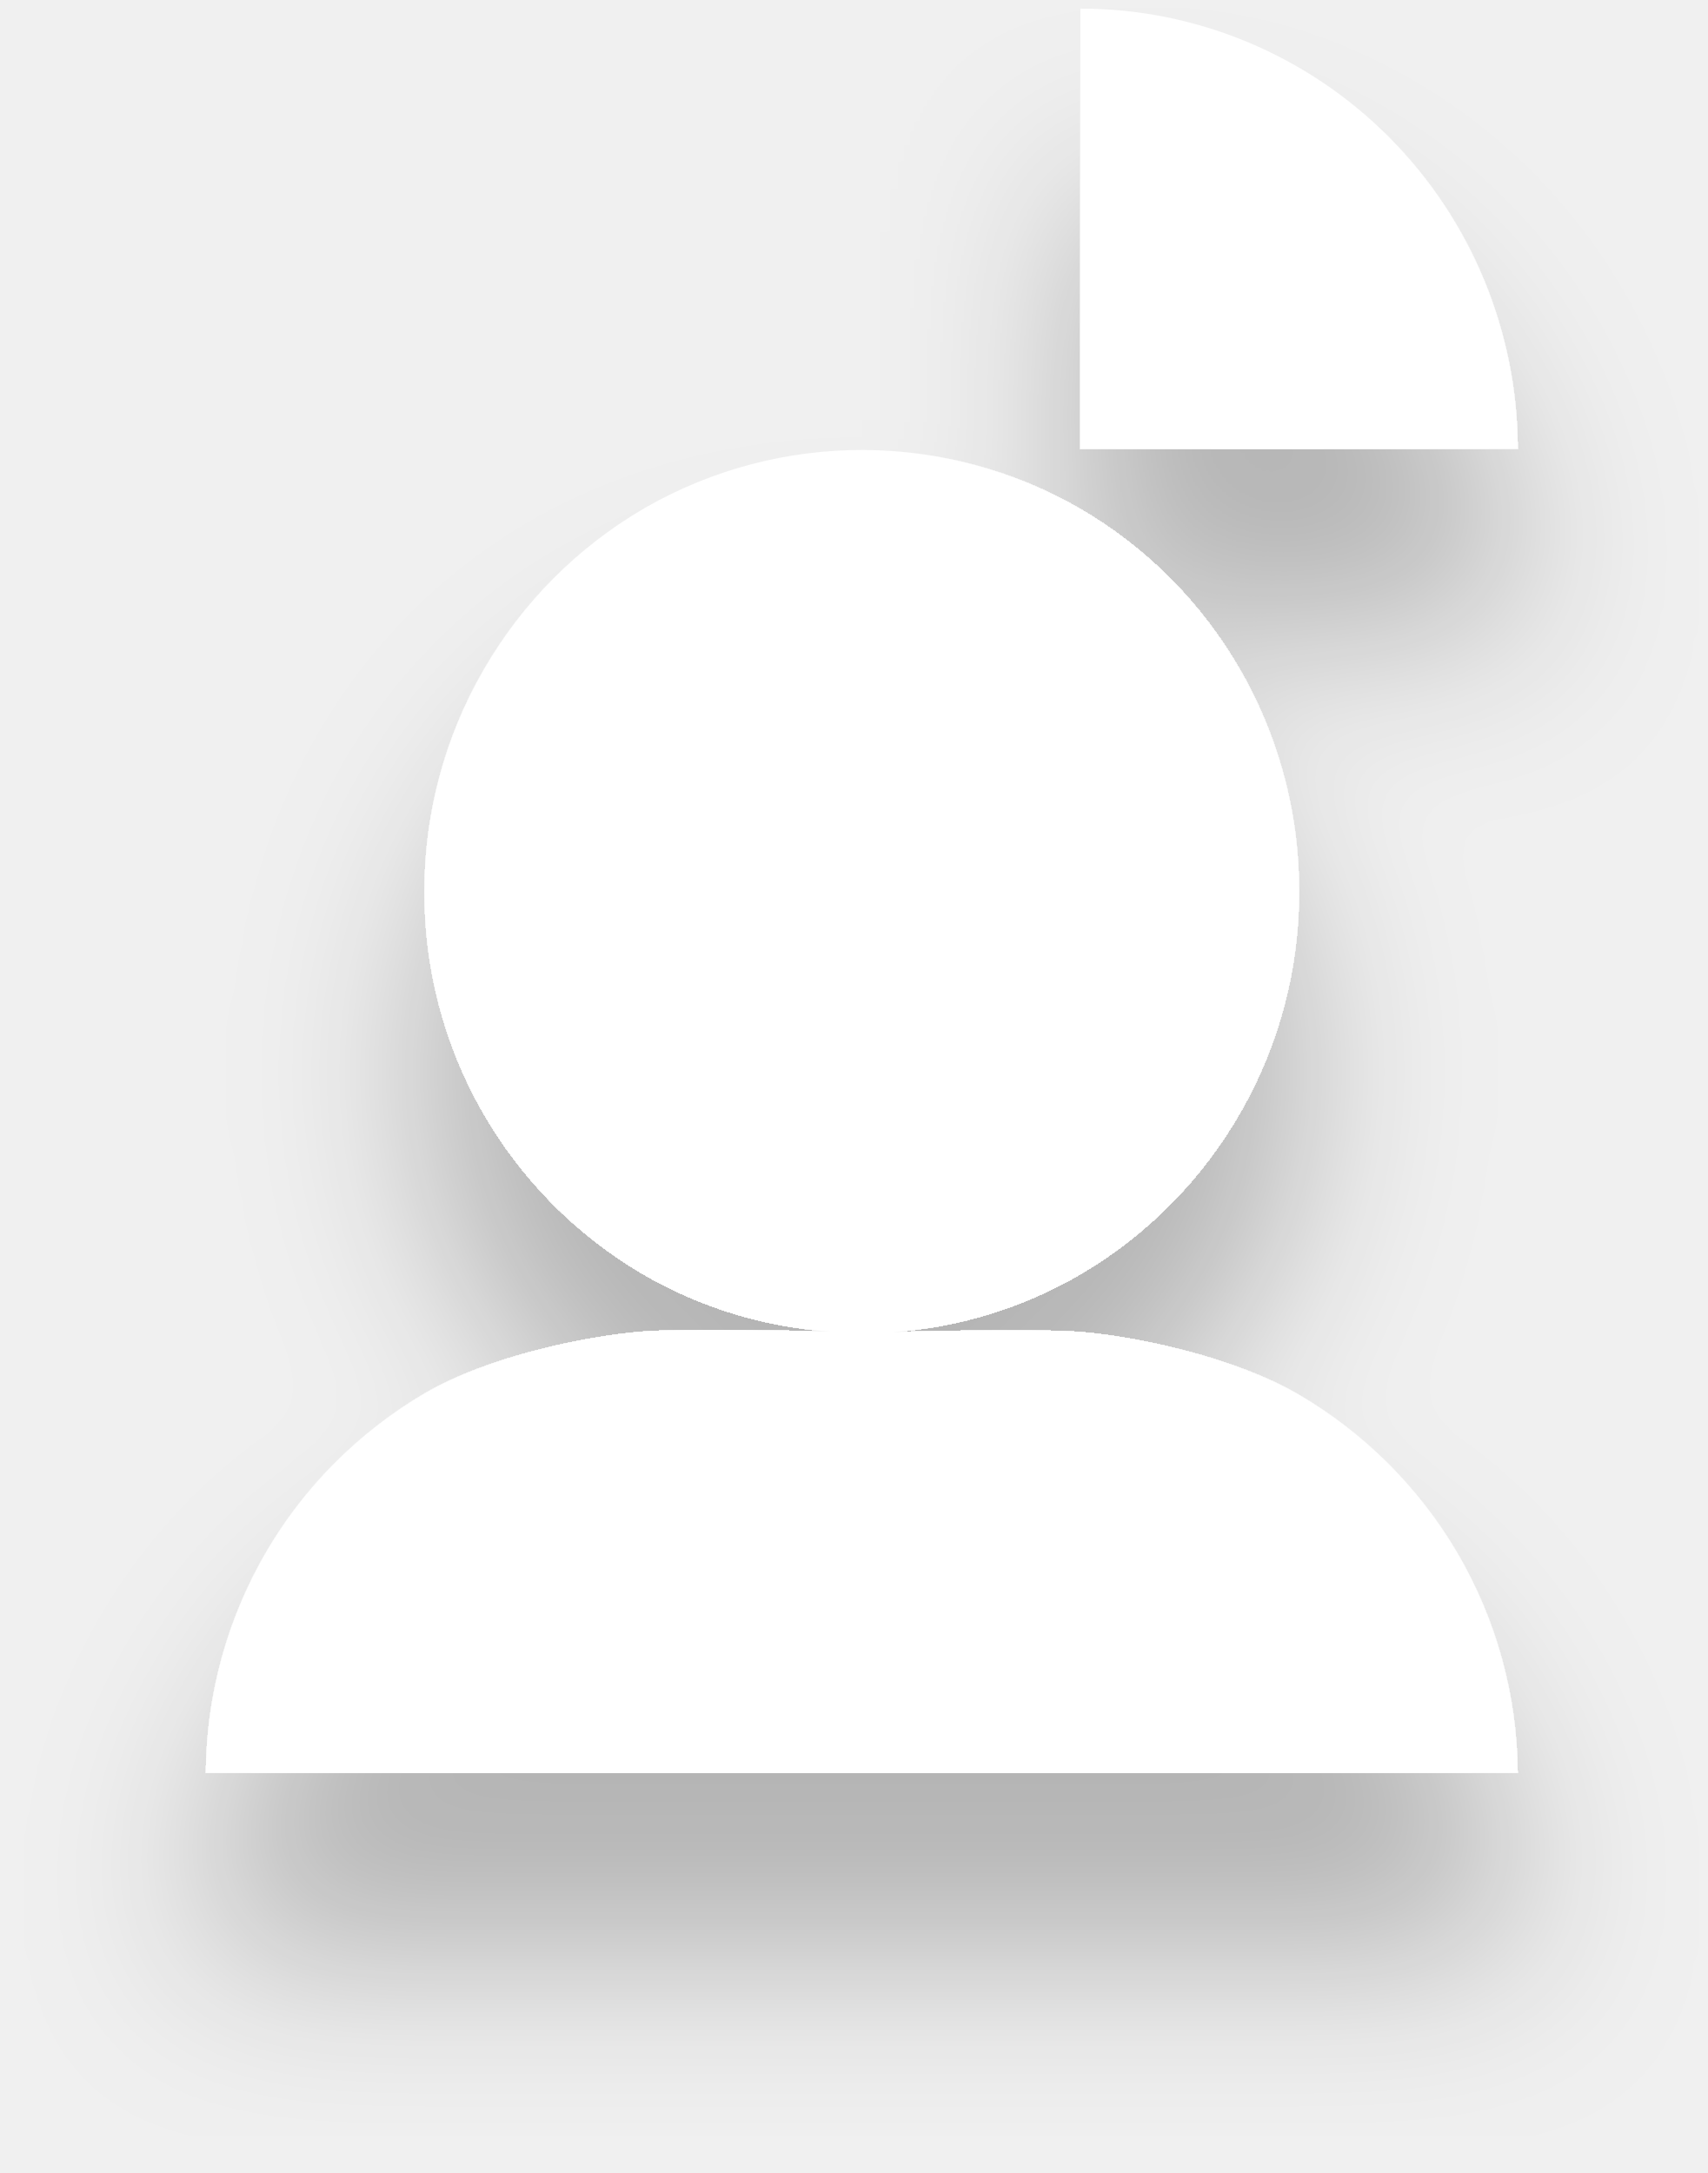
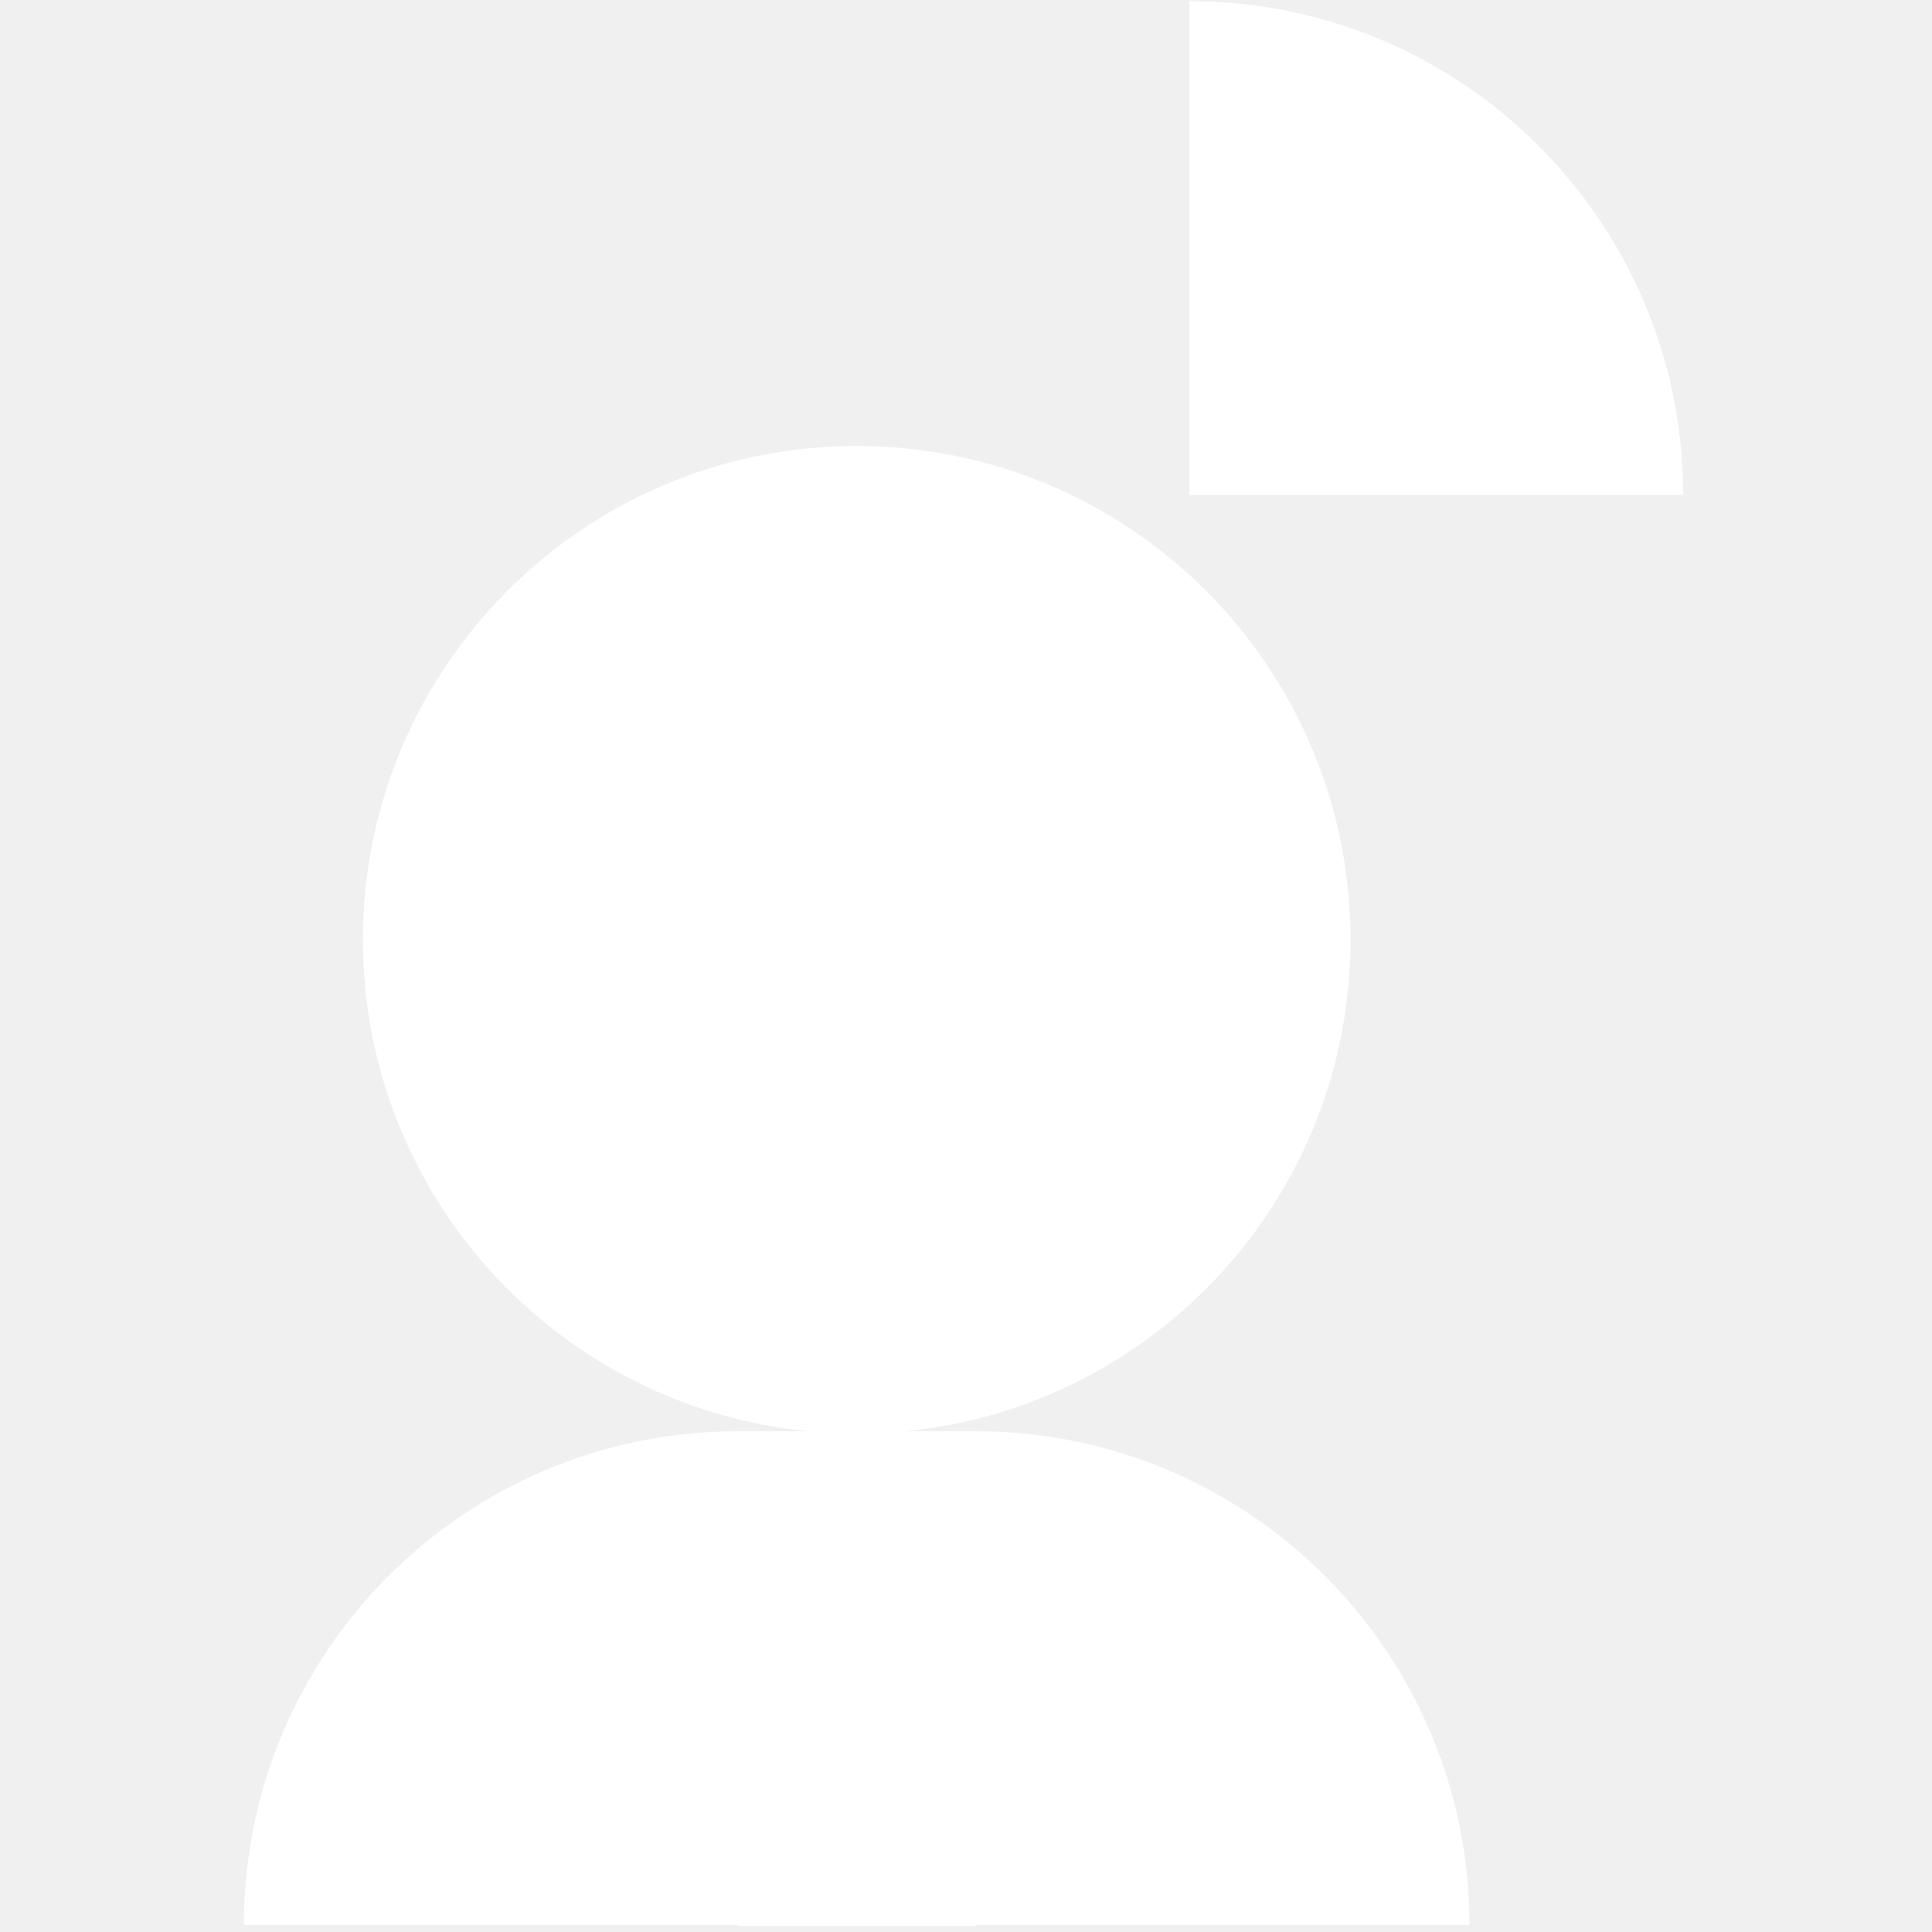
- <svg xmlns="http://www.w3.org/2000/svg" width="33" height="42" viewBox="0 0 33 42" fill="none">
-   <g filter="url(#filter0_d_65_1695)">
-     <path d="M29.334 34.267H3.979C3.993 32.024 4.882 29.877 6.454 28.292C6.977 27.765 7.565 27.308 8.204 26.934C9.447 26.209 11.336 25.823 12.431 25.737C13.333 25.666 16.05 25.737 16.05 25.737C14.776 25.649 13.538 25.27 12.431 24.627C11.139 23.871 10.066 22.785 9.321 21.48C8.586 20.189 8.201 18.725 8.204 17.236V17.214C8.205 15.716 8.599 14.244 9.347 12.95C10.089 11.659 11.152 10.587 12.431 9.838L12.499 9.798C13.78 9.07 15.226 8.691 16.696 8.698C18.166 8.705 19.608 9.098 20.882 9.838C22.16 10.584 23.223 11.654 23.966 12.941C24.531 13.92 24.896 15.003 25.04 16.126C25.085 16.484 25.108 16.843 25.109 17.203V17.226C25.112 18.715 24.726 20.178 23.991 21.469C23.248 22.779 22.176 23.868 20.882 24.627C19.776 25.273 18.538 25.655 17.262 25.745C17.262 25.745 19.982 25.673 20.882 25.745C21.977 25.834 23.866 26.233 25.109 26.96C26.367 27.695 27.418 28.743 28.161 30.004C28.919 31.295 29.324 32.766 29.334 34.267Z" fill="white" />
-     <path d="M29.335 8.676H20.882V0.167C23.12 0.166 25.267 1.062 26.852 2.657C28.437 4.252 29.33 6.417 29.335 8.676Z" fill="white" />
-   </g>
-   <defs>
-     <filter id="filter0_d_65_1695" x="0.482" y="0.167" width="32.351" height="41.095" filterUnits="userSpaceOnUse" color-interpolation-filters="sRGB">
-       <feFlood flood-opacity="0" result="BackgroundImageFix" />
-       <feColorMatrix in="SourceAlpha" type="matrix" values="0 0 0 0 0 0 0 0 0 0 0 0 0 0 0 0 0 0 127 0" result="hardAlpha" />
-       <feOffset dy="3.497" />
-       <feGaussianBlur stdDeviation="1.749" />
-       <feComposite in2="hardAlpha" operator="out" />
-       <feColorMatrix type="matrix" values="0 0 0 0 0 0 0 0 0 0 0 0 0 0 0 0 0 0 0.25 0" />
-       <feBlend mode="normal" in2="BackgroundImageFix" result="effect1_dropShadow_65_1695" />
-       <feBlend mode="normal" in="SourceGraphic" in2="effect1_dropShadow_65_1695" result="shape" />
-     </filter>
-   </defs>
+ <svg xmlns="http://www.w3.org/2000/svg" width="256" height="256" viewBox="0 0 256 256" fill="none">
+   <path d="M129.29 189.65H119.94C153.06 186.42 178.95 158.5 178.95 124.53C178.95 88.39 149.65 59.1 113.52 59.1C77.38 59.1 48.09 88.4 48.09 124.53C48.09 158.5 73.98 186.42 107.1 189.65H97.75C61.61 189.65 32.32 218.95 32.32 255.08H97.75V255.2H129.29V255.08H194.72C194.72 218.94 165.42 189.65 129.29 189.65Z" fill="white" />
+   <path d="M157.6 0.15V65.58H223.03C223.03 29.45 193.73 0.15 157.6 0.15Z" fill="white" />
</svg>
